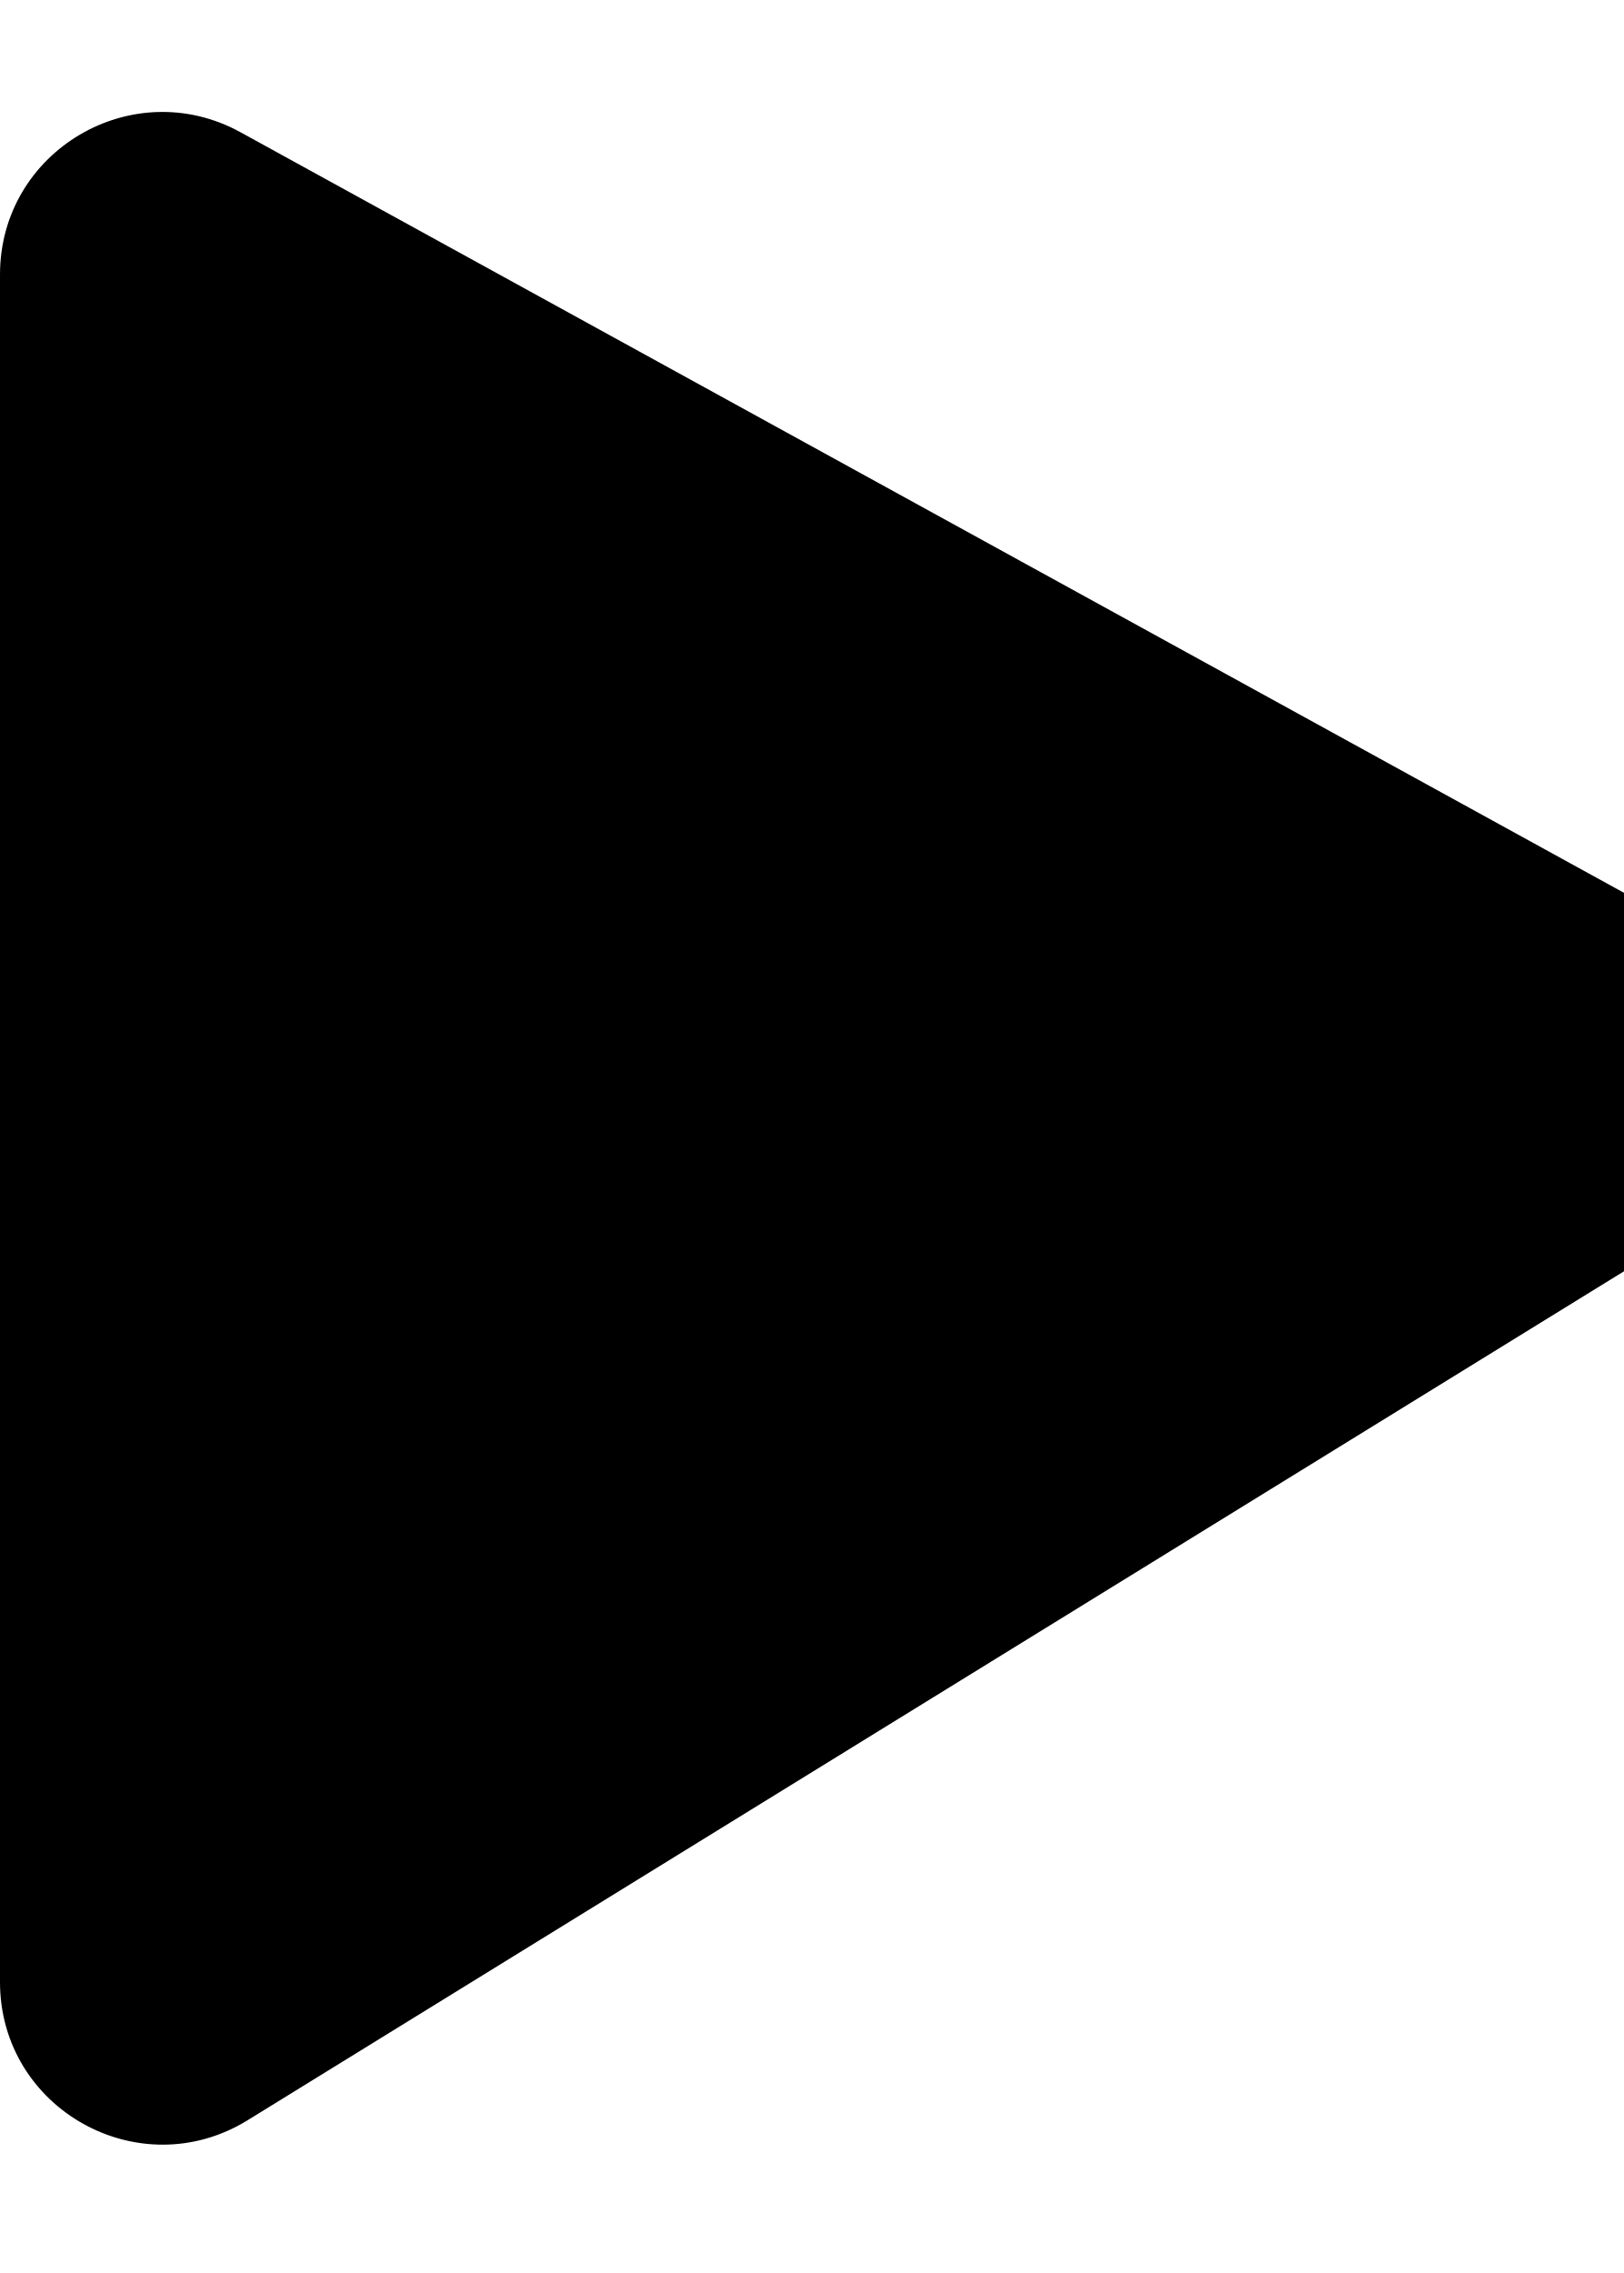
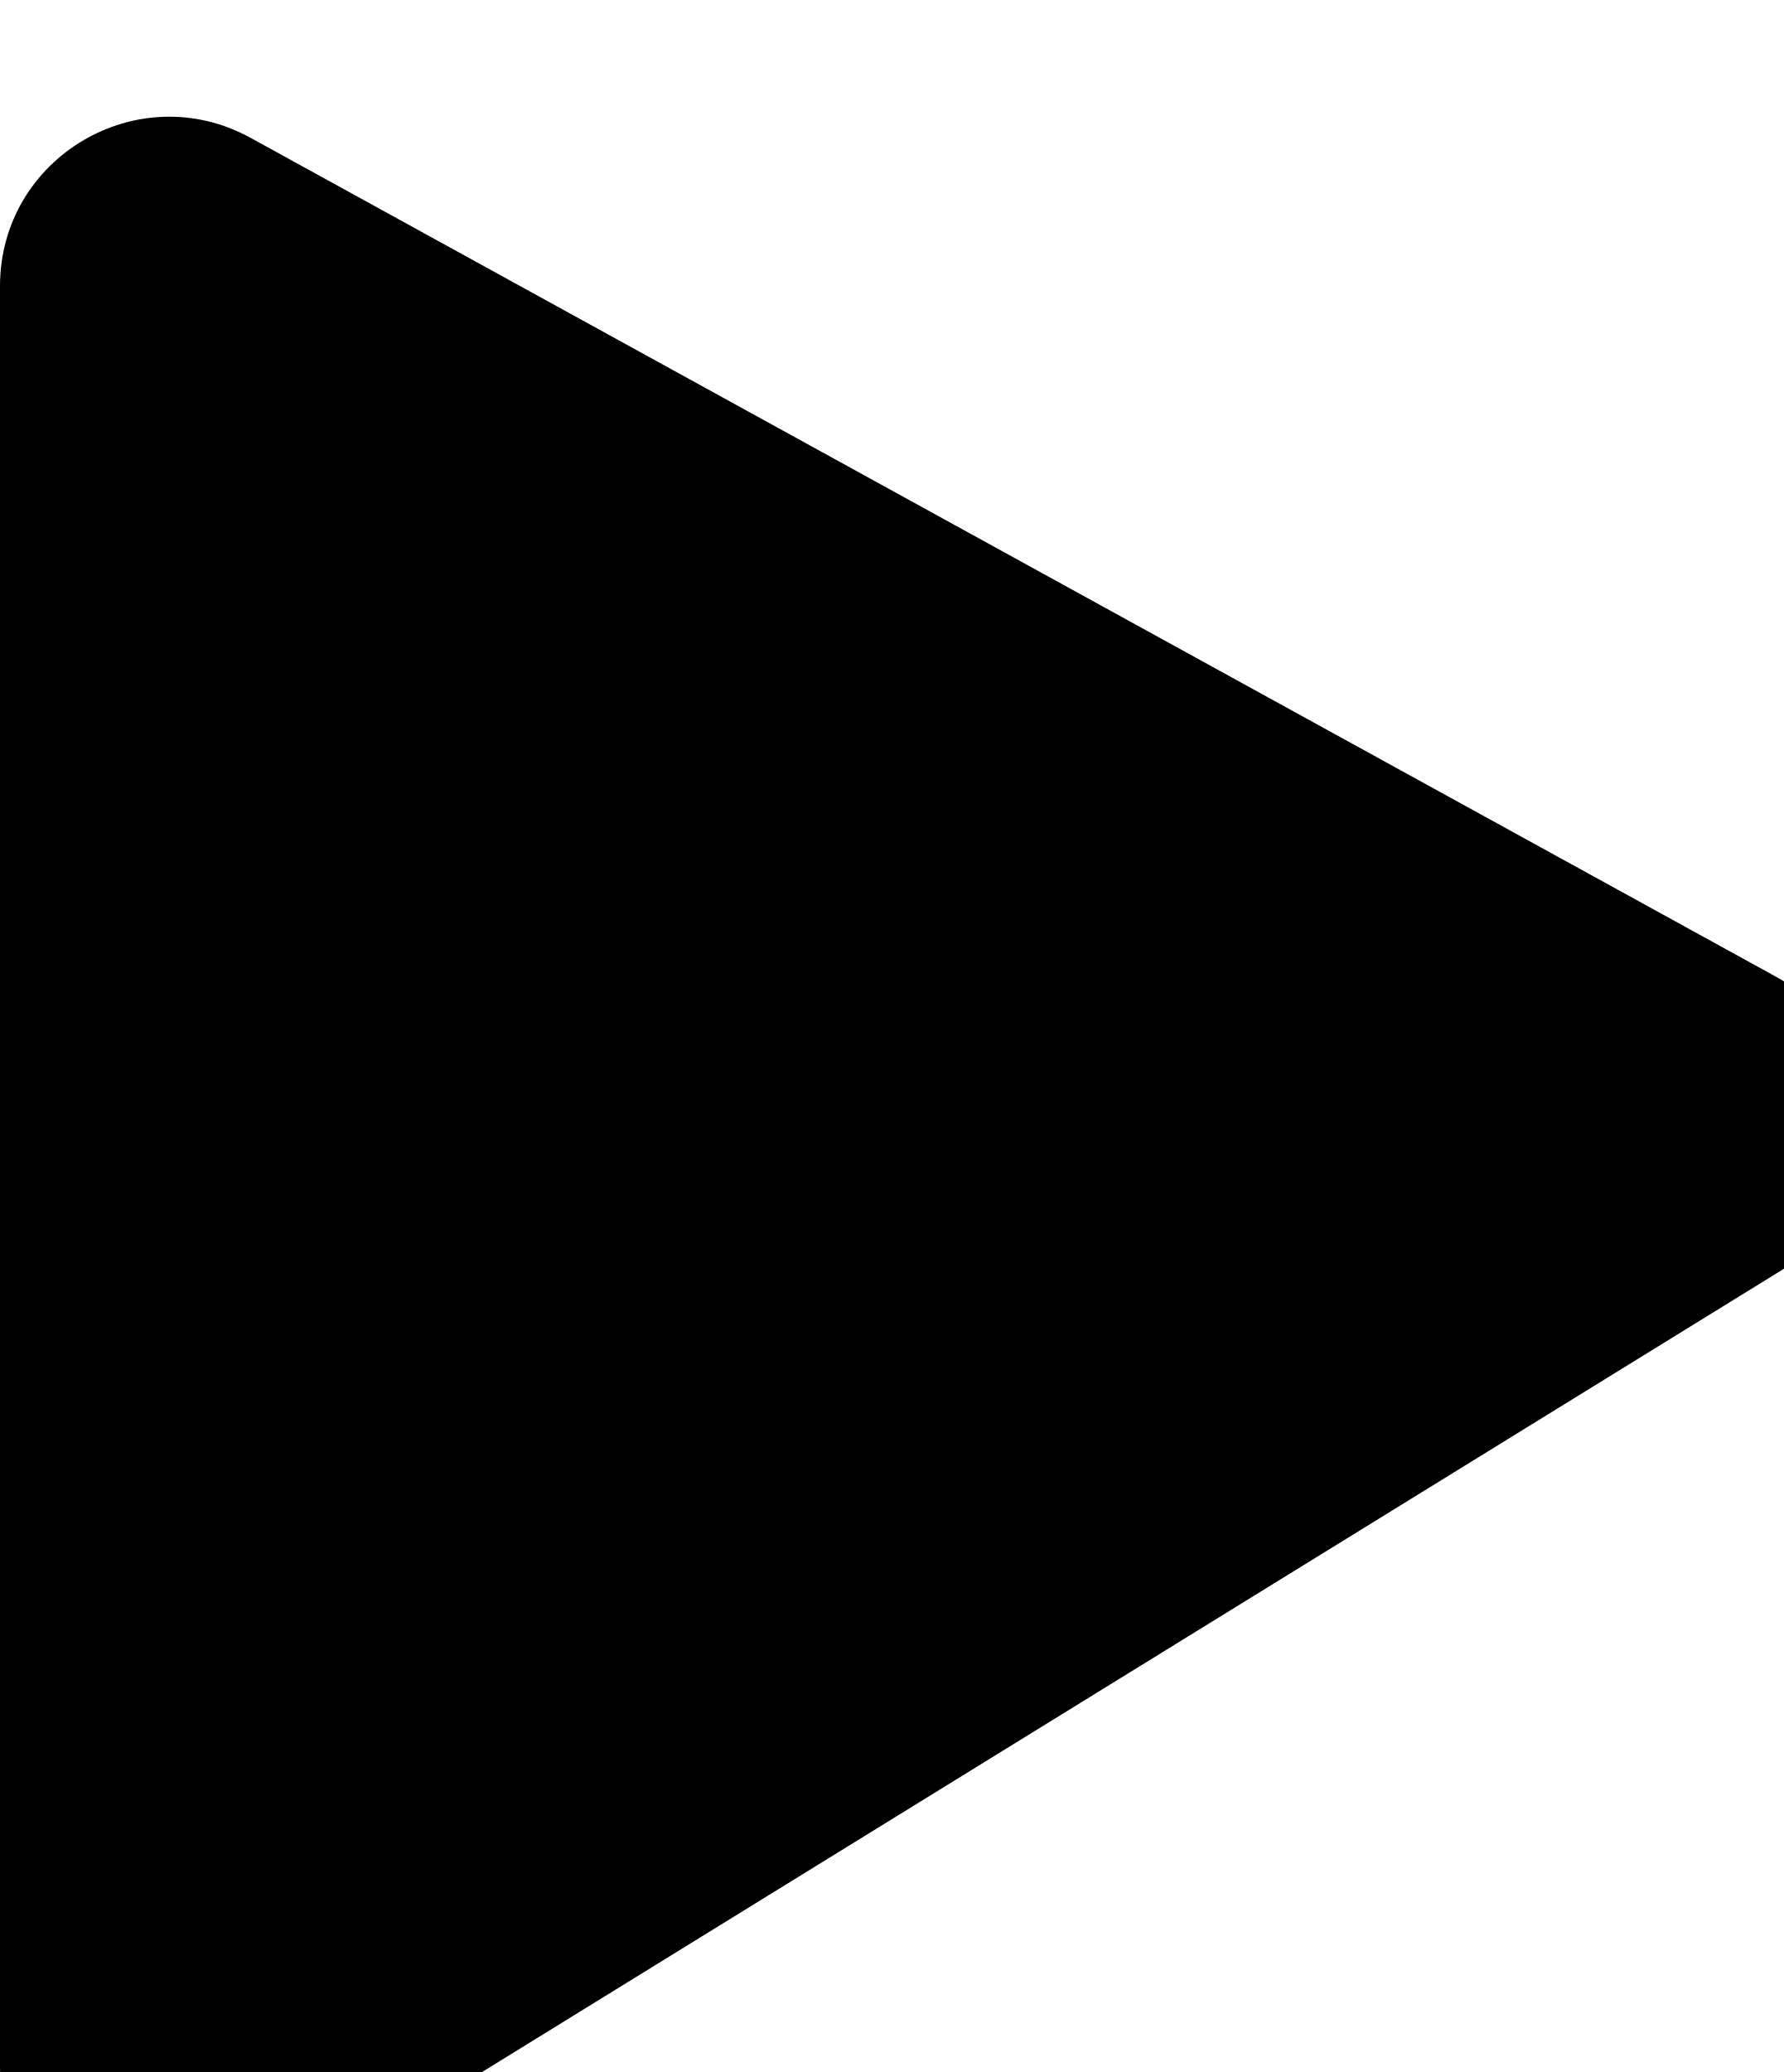
- <svg xmlns="http://www.w3.org/2000/svg" aria-hidden="true" focusable="false" class="icon icon-play" fill="none" viewBox="0 0 10 14">
+ <svg xmlns="http://www.w3.org/2000/svg" aria-hidden="true" focusable="false" fill="none">
  <path fill-rule="evenodd" clip-rule="evenodd" d="M1.482 0.815C0.815 0.448 0 0.93 0 1.691V12.208C0 12.991 0.859 13.47 1.525 13.059L10.54 7.498C11.192 7.096 11.168 6.14 10.496 5.771L1.482 0.815Z" fill="currentColor" />
</svg>
